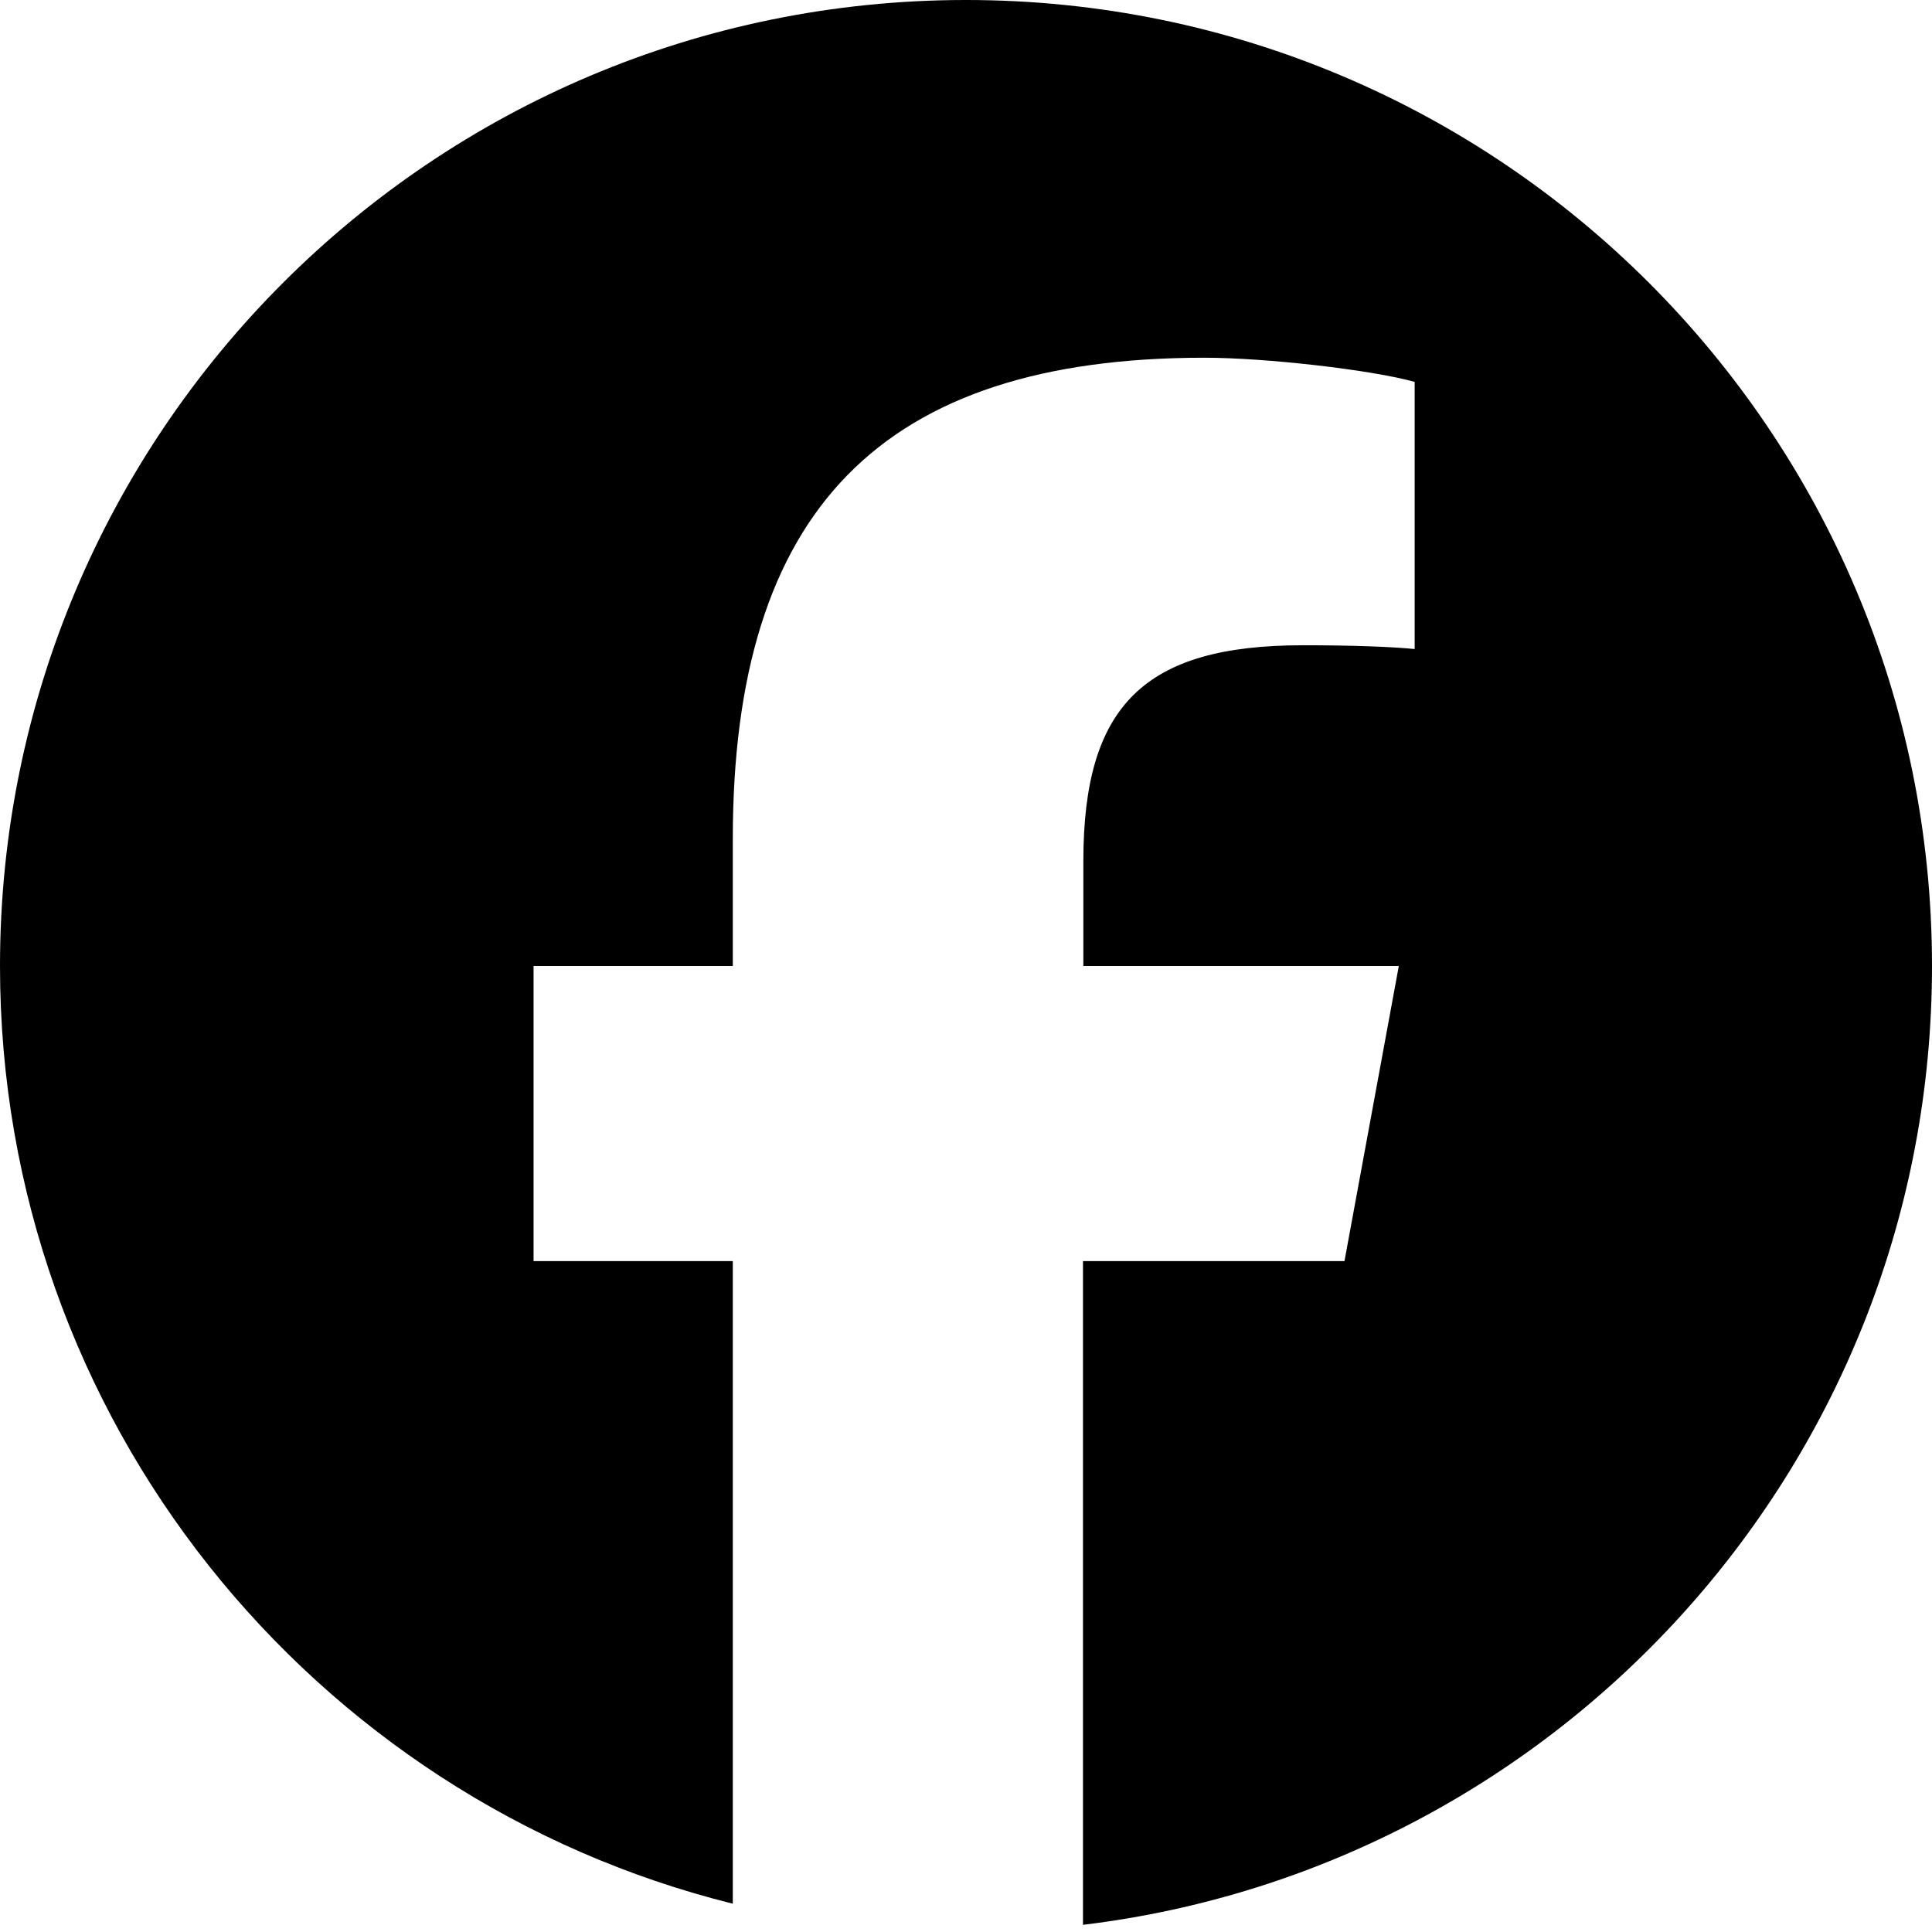
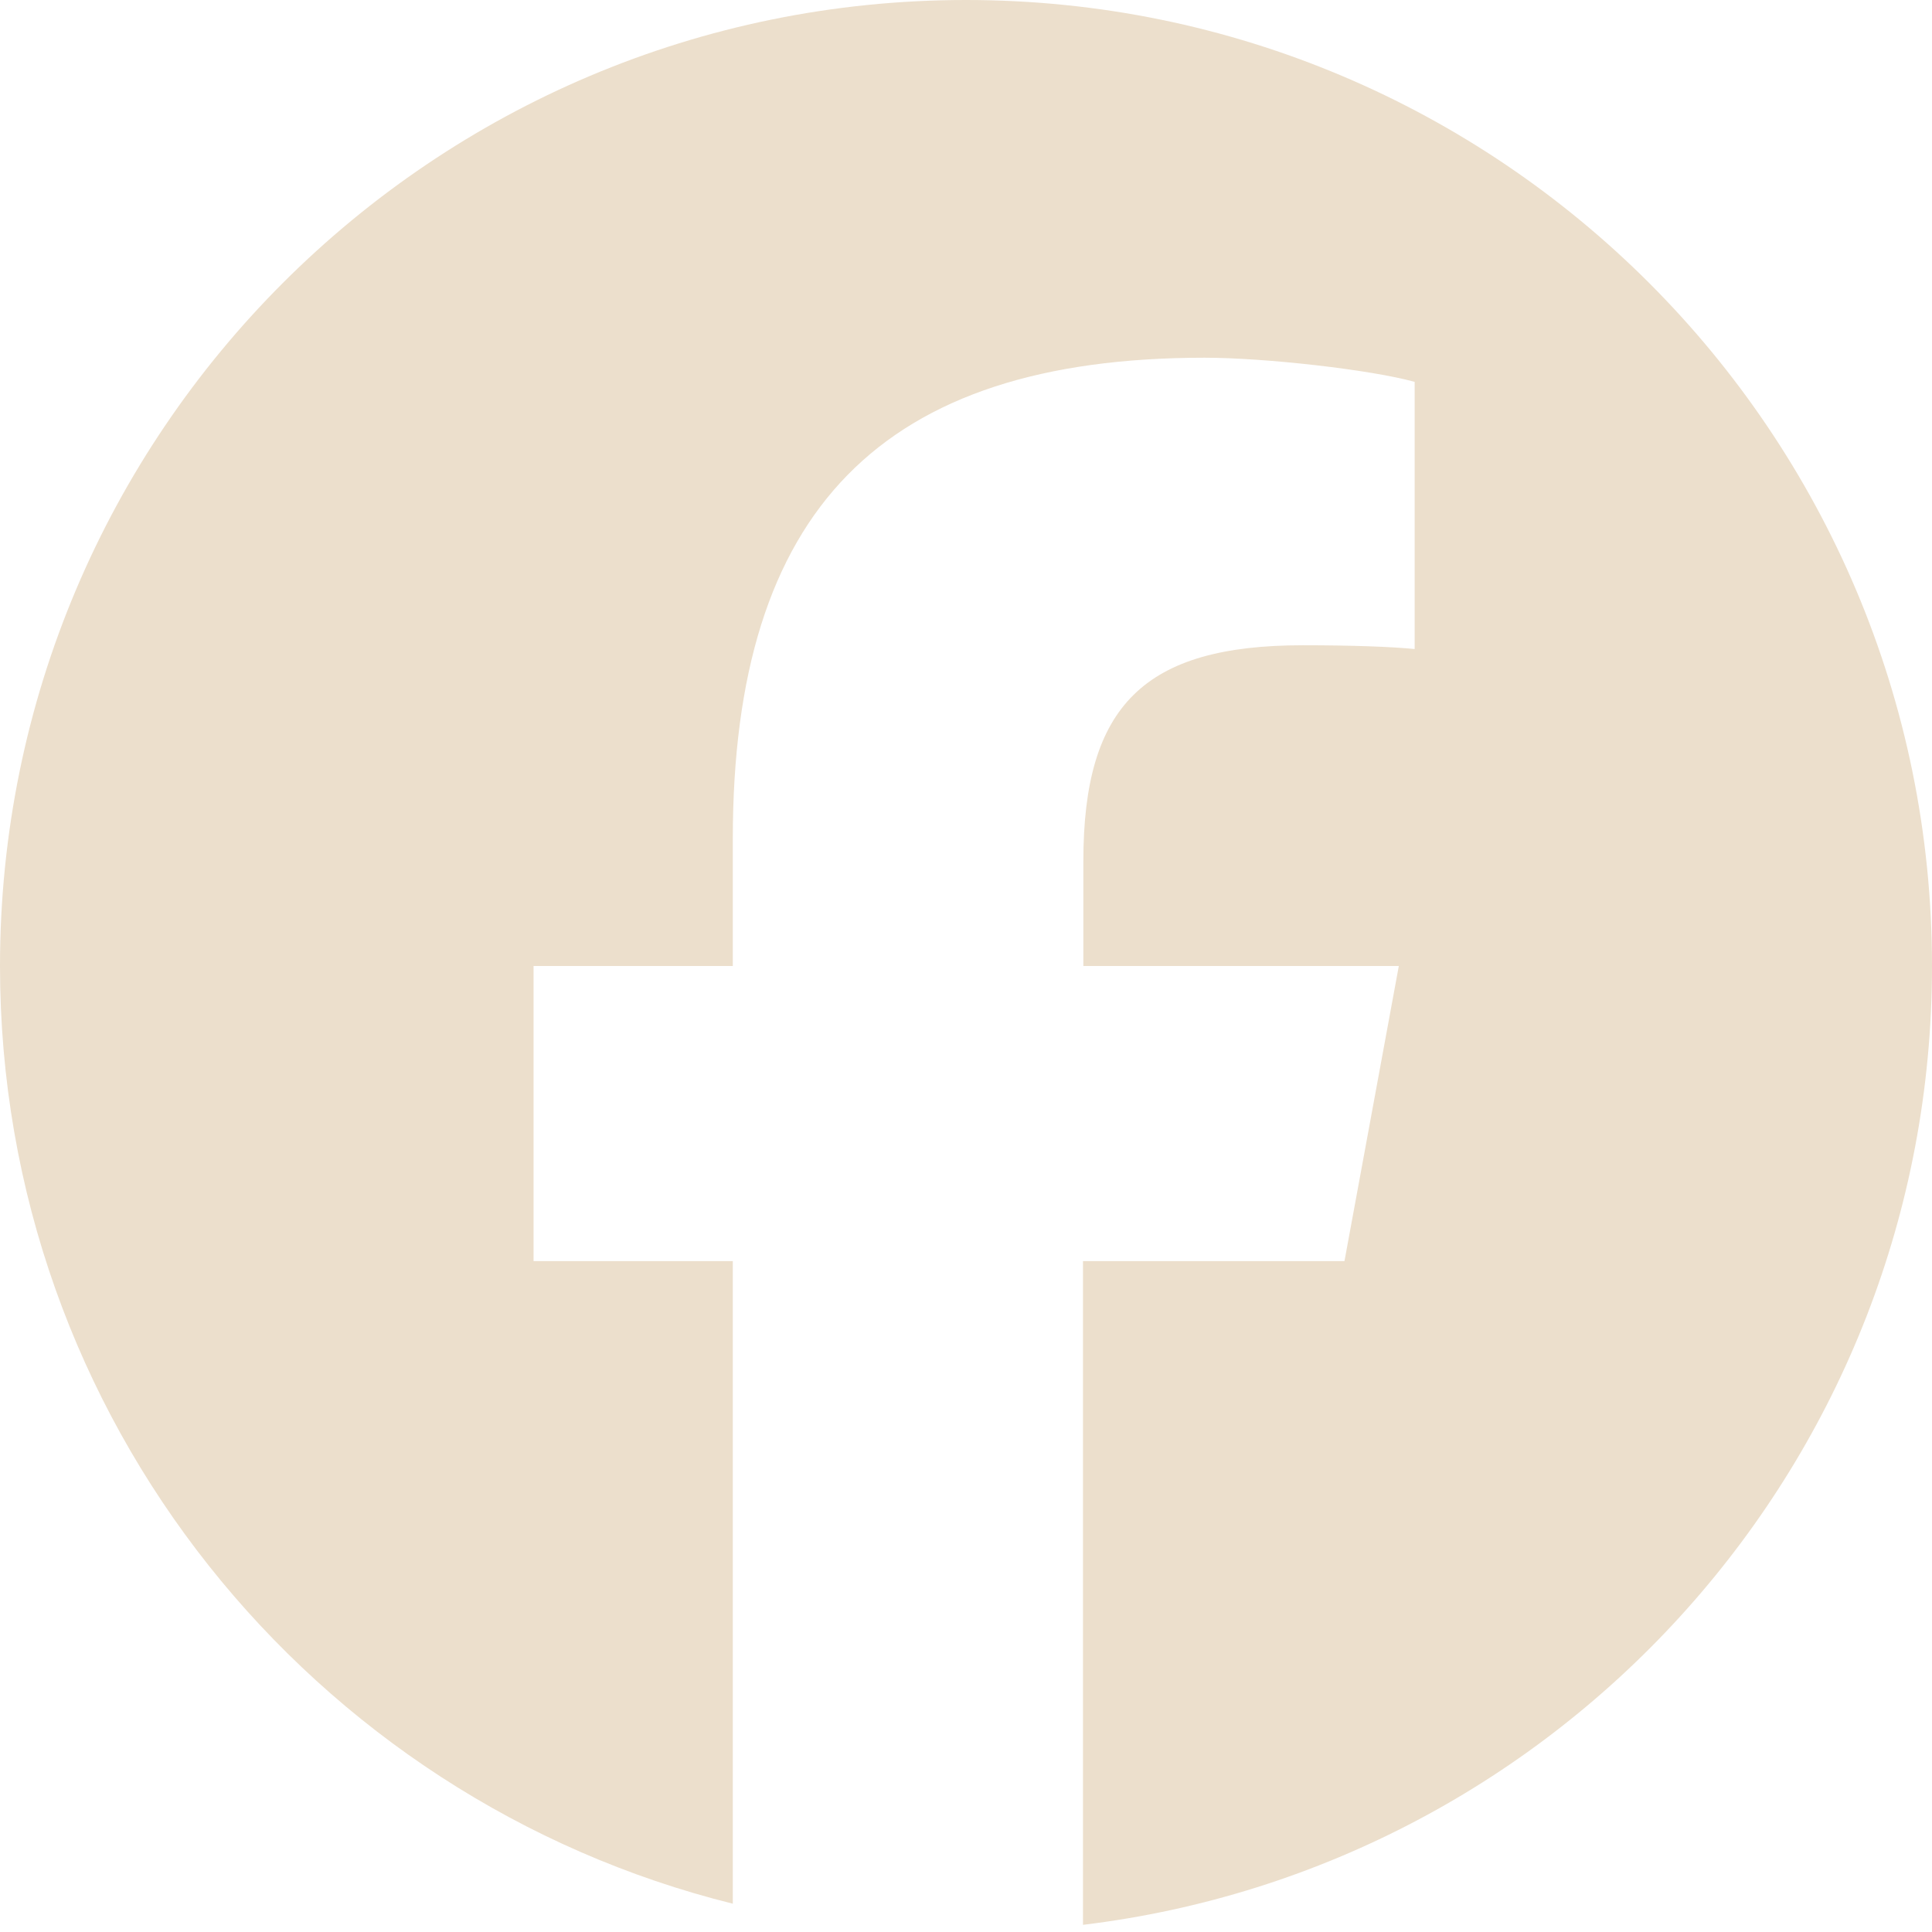
<svg xmlns="http://www.w3.org/2000/svg" viewBox="0 0 512 512">
-   <path d="M512 256C512 114.6 397.4 0 256 0S0 114.6 0 256C0 376 82.7 476.8 194.2 504.5V334.2H141.4V256h52.8V222.3c0-87.1 39.4-127.5 125-127.5c16.2 0 44.2 3.2 55.7 6.4V172c-6-.6-16.5-1-29.6-1c-42 0-58.2 15.9-58.2 57.2V256h83.6l-14.4 78.2H287V510.1C413.8 494.8 512 386.9 512 256h0z" />
+   <path fill="#ECDFCC" d="M512 256C512 114.6 397.4 0 256 0S0 114.6 0 256C0 376 82.7 476.8 194.2 504.5V334.2H141.4V256h52.8V222.3c0-87.1 39.4-127.5 125-127.5c16.2 0 44.2 3.2 55.7 6.4V172c-6-.6-16.5-1-29.6-1c-42 0-58.2 15.9-58.2 57.2V256h83.6l-14.4 78.2H287V510.1C413.8 494.8 512 386.9 512 256h0z" />
</svg>
